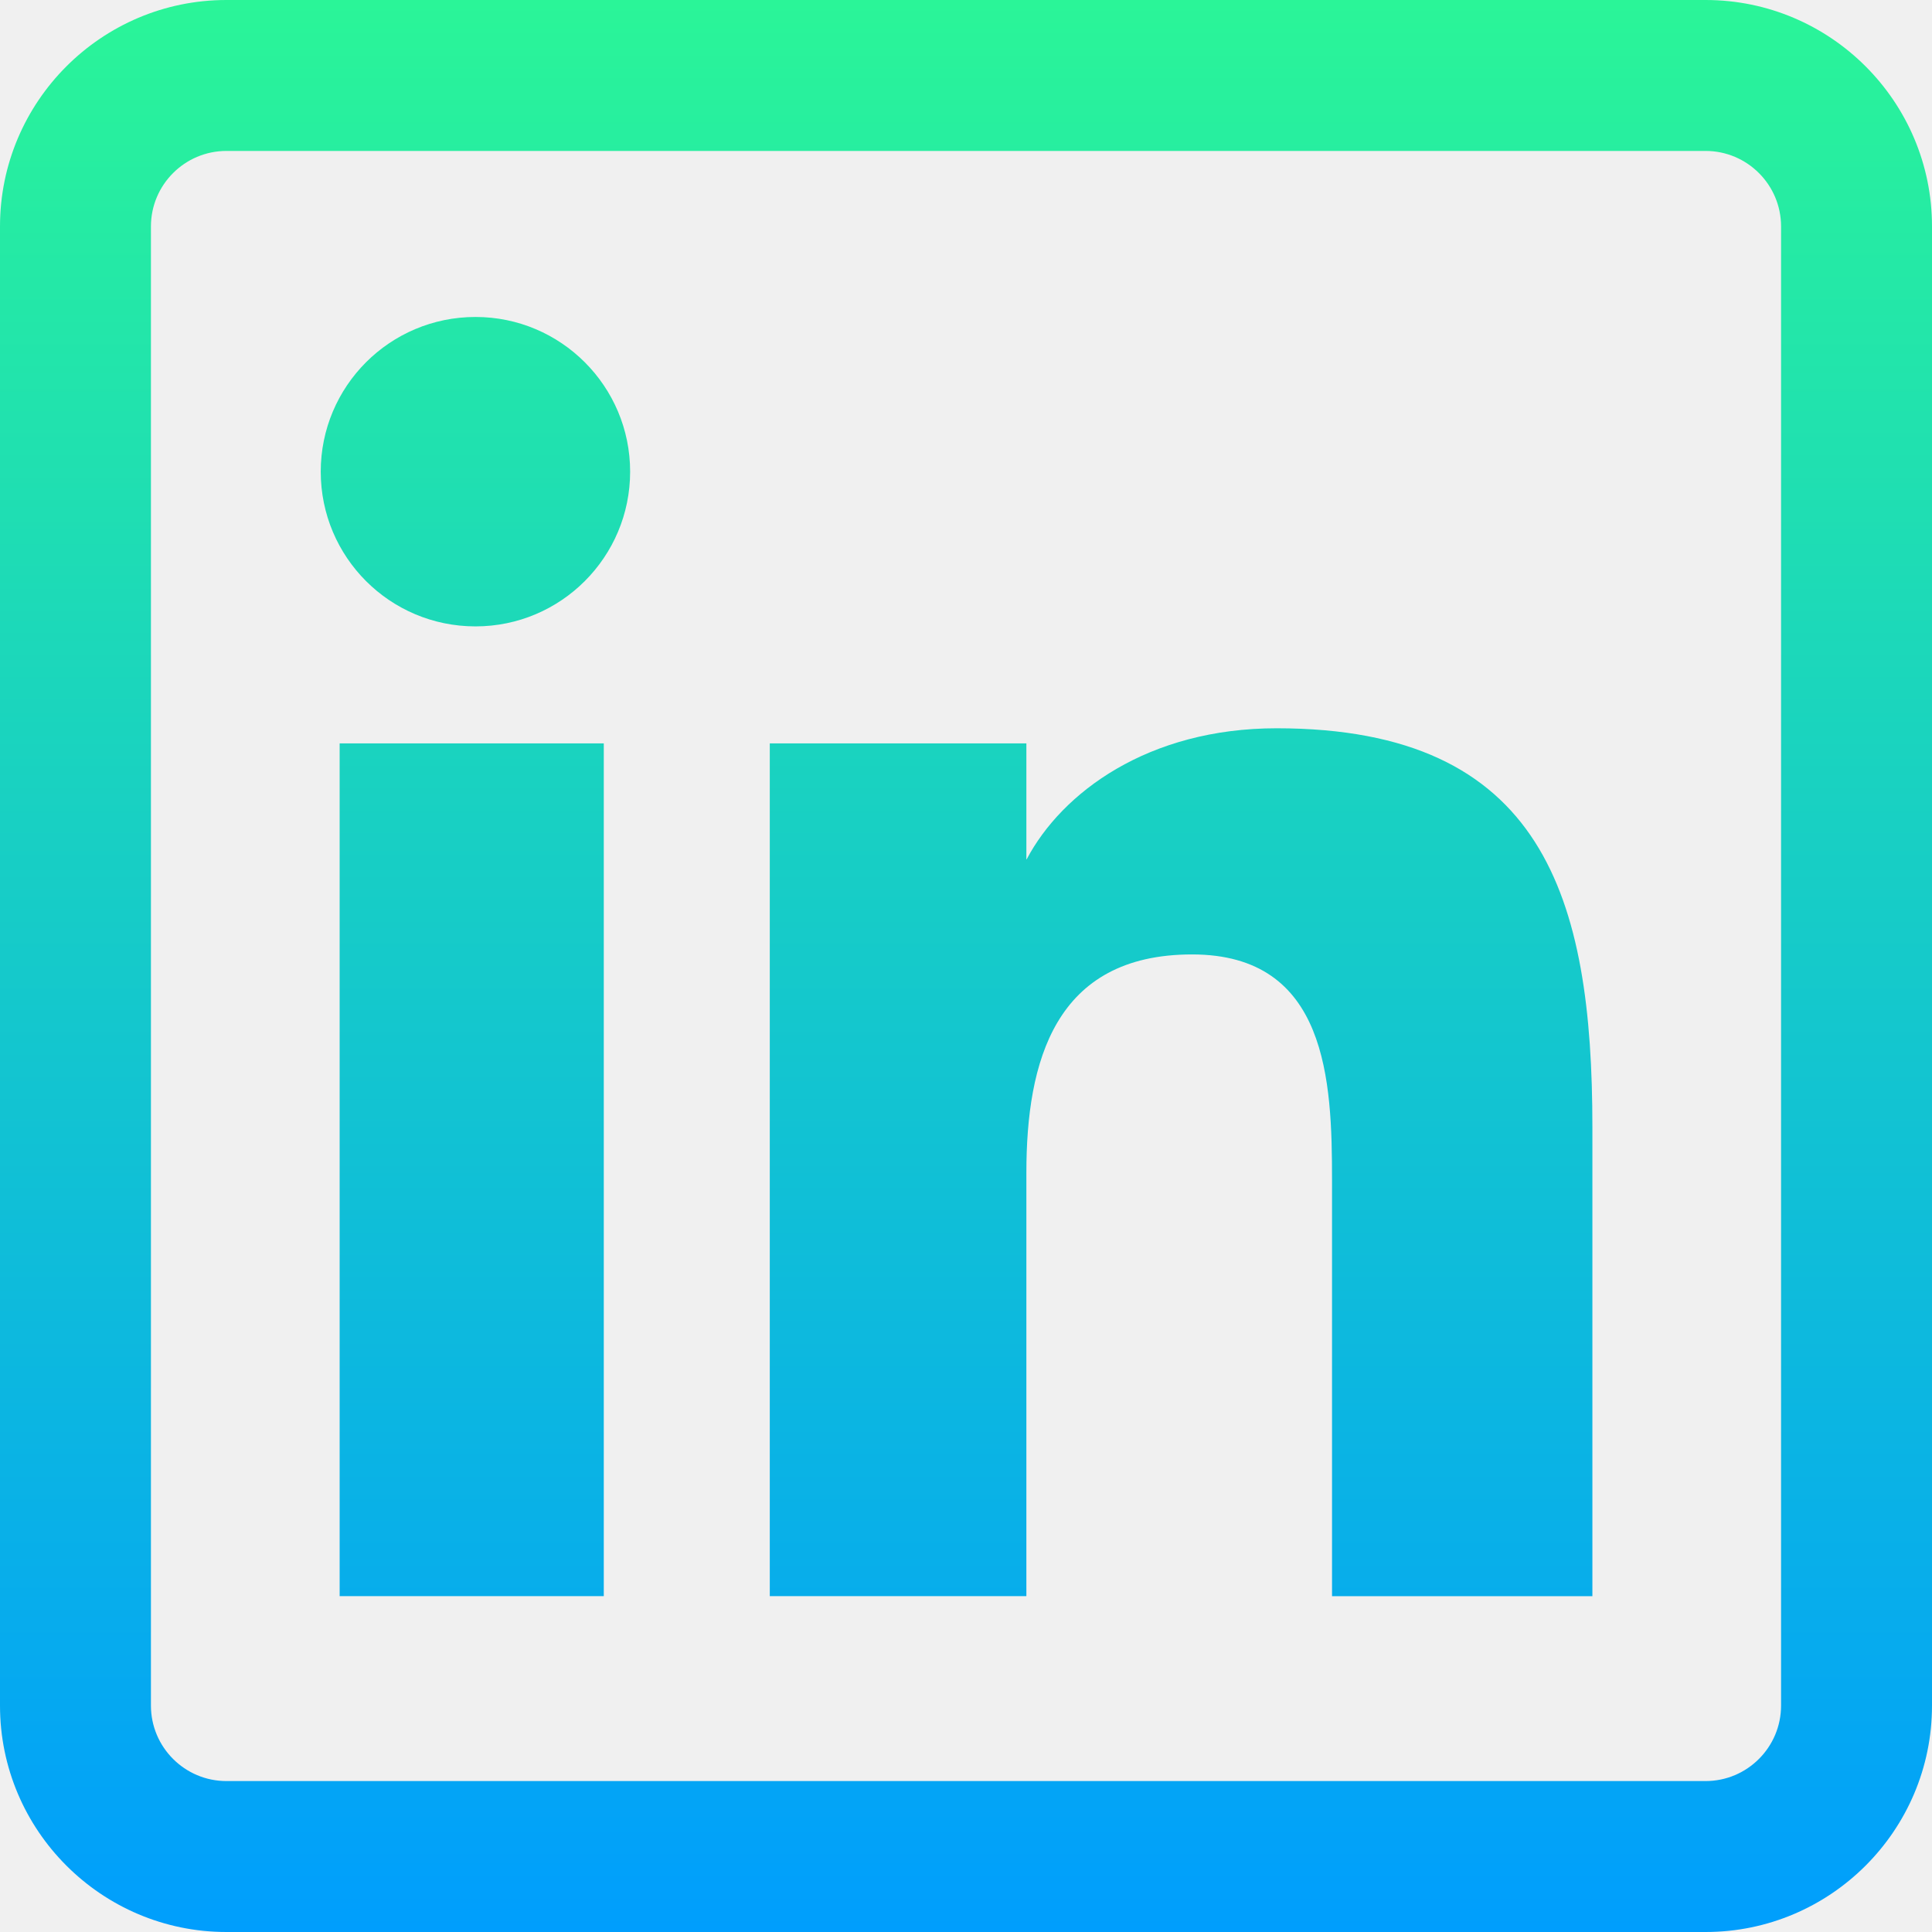
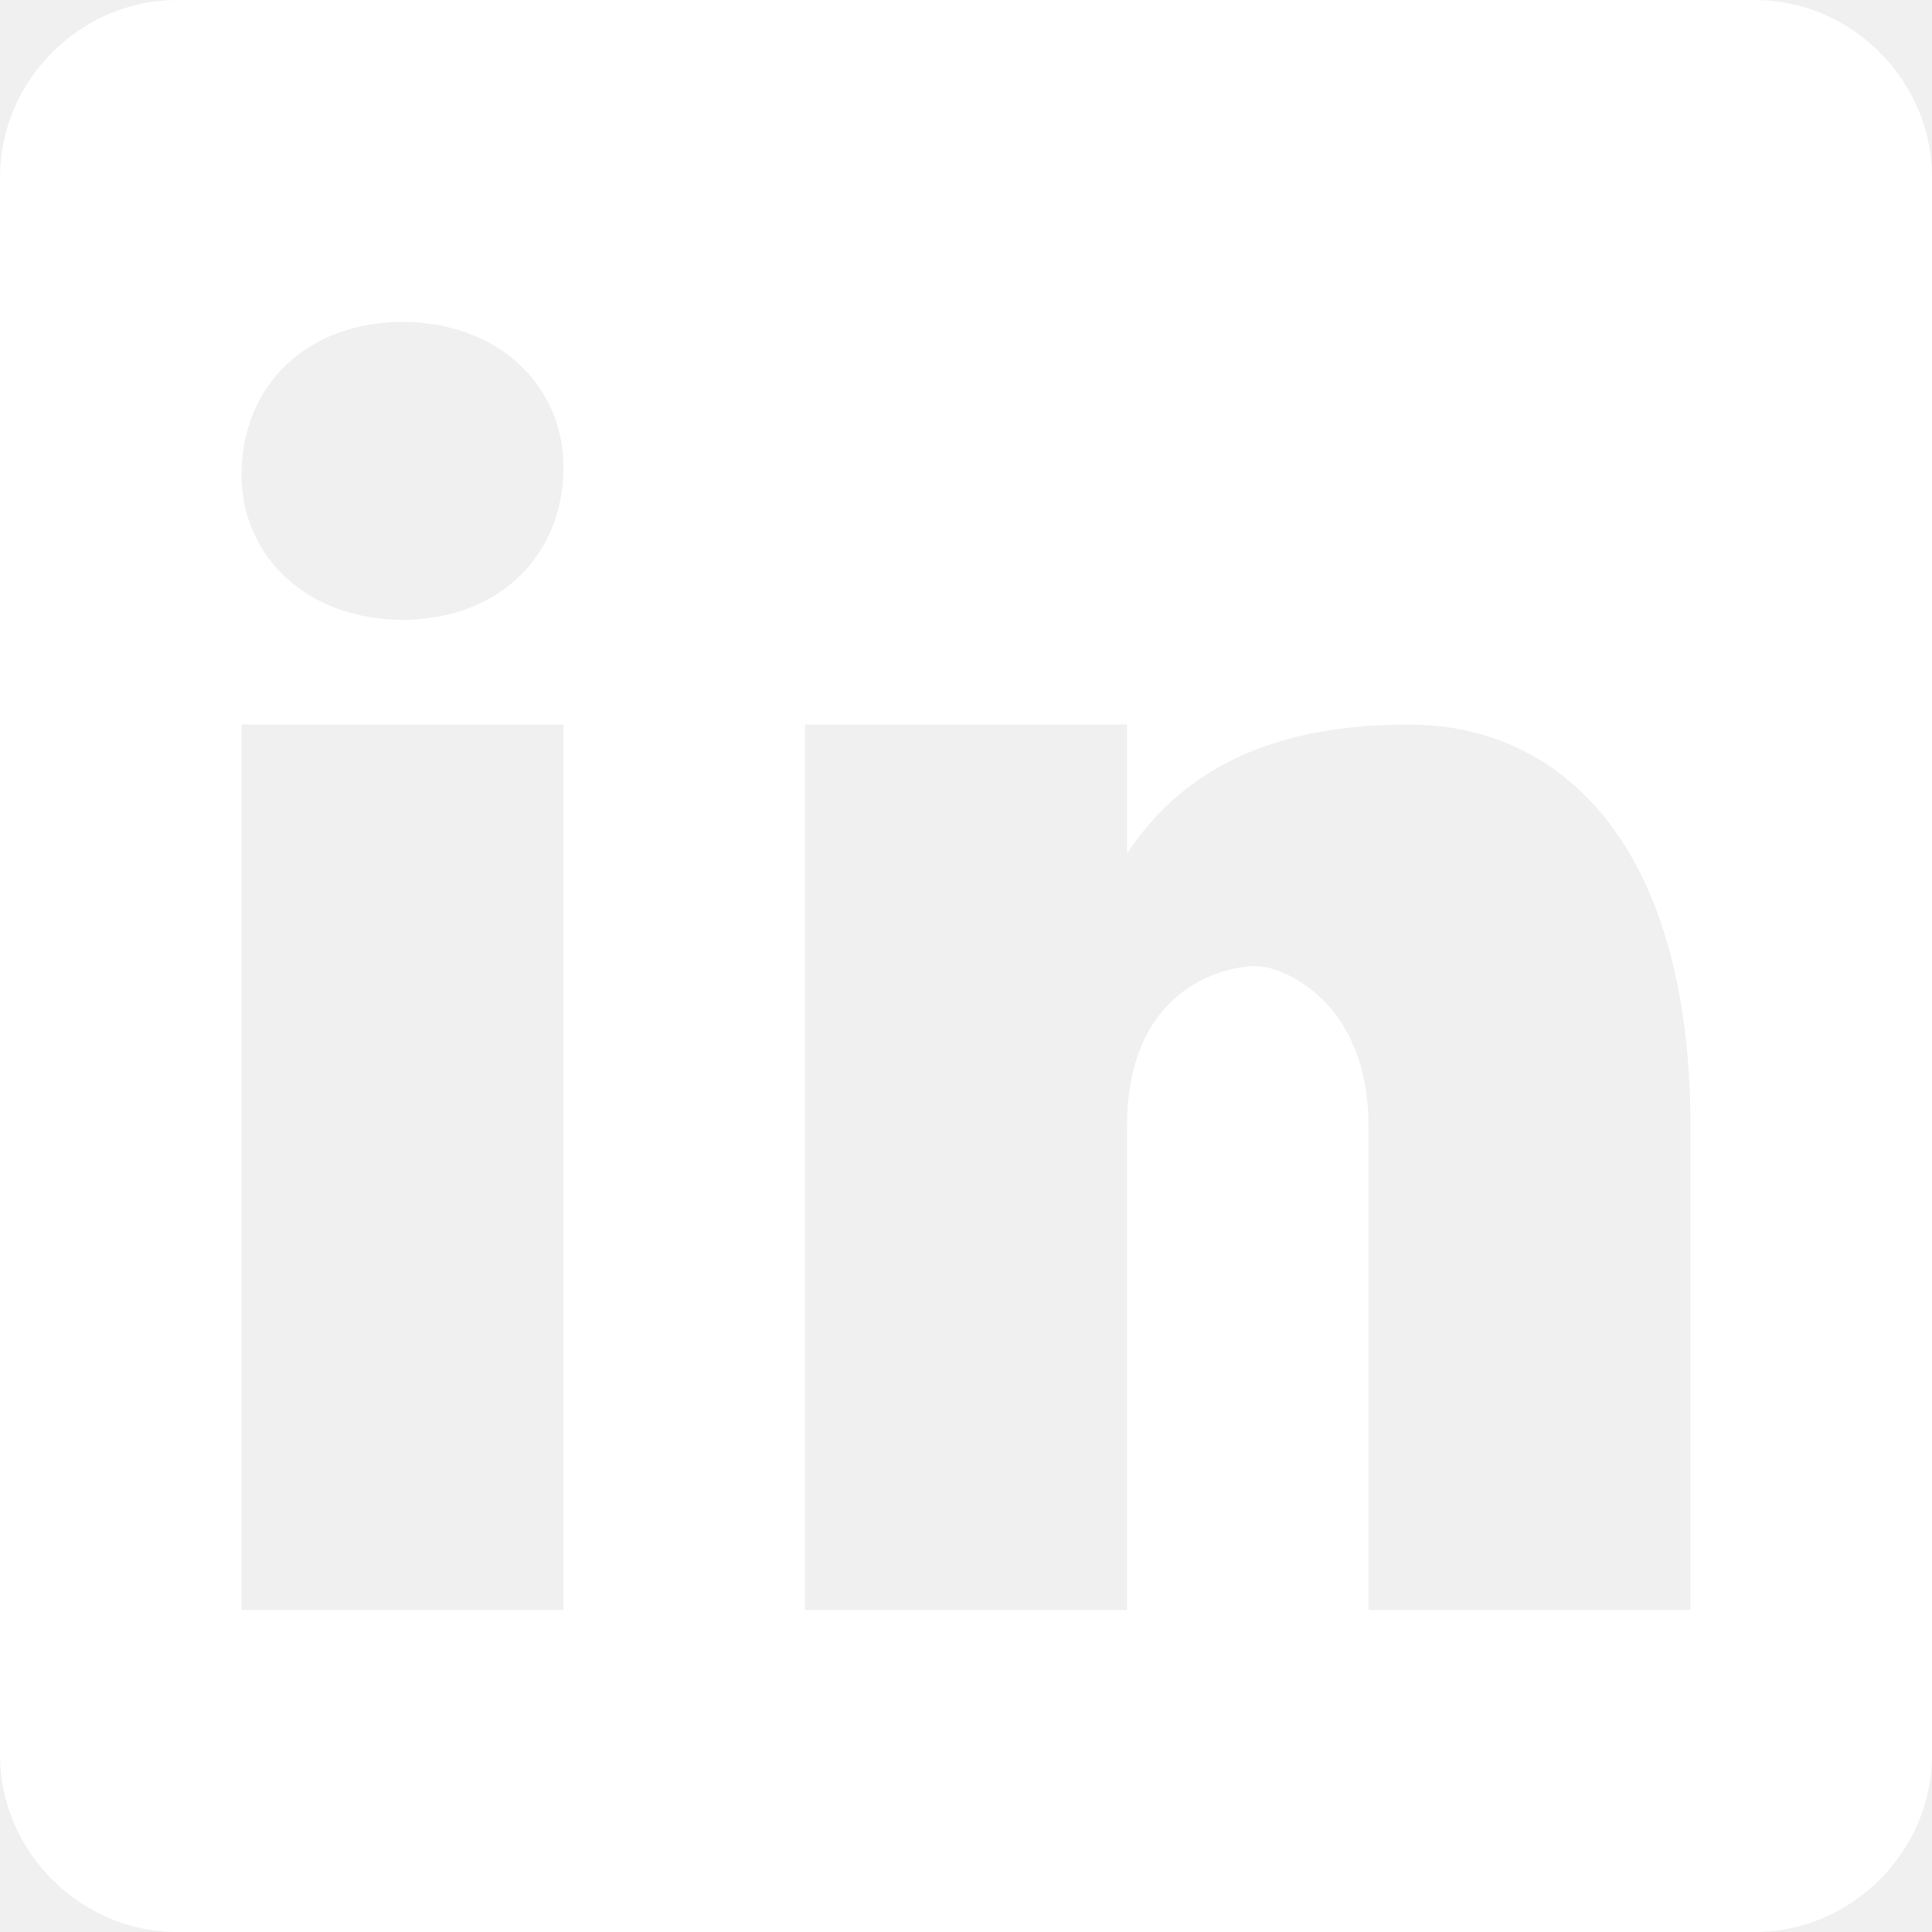
- <svg xmlns="http://www.w3.org/2000/svg" height="512pt" viewBox="0 0 512 512" width="512pt">
-   <linearGradient id="a" gradientUnits="userSpaceOnUse" x1="256" x2="256" y1="0" y2="512">
-     <stop offset="0" stop-color="#2af598" />
-     <stop offset="1" stop-color="#009efd" />
-   </linearGradient>
-   <path d="m160.008 423h-70v-226h70zm6.984-298.004c0-22.629-18.359-40.996-40.977-40.996-22.703 0-41.016 18.367-41.016 40.996 0 22.637 18.312 41.004 41.016 41.004 22.617 0 40.977-18.367 40.977-41.004zm255.008 173.668c0-60.668-12.816-105.664-83.688-105.664-34.055 0-56.914 17.031-66.246 34.742h-.066v-30.742h-68v226h68v-112.211c0-29.387 7.48-57.855 43.906-57.855 35.93 0 37.094 33.605 37.094 59.723v110.344h69zm90 153.336v-392c0-33.086-26.914-60-60-60h-392c-33.086 0-60 26.914-60 60v392c0 33.086 26.914 60 60 60h392c33.086 0 60-26.914 60-60zm-60-412c11.027 0 20 8.973 20 20v392c0 11.027-8.973 20-20 20h-392c-11.027 0-20-8.973-20-20v-392c0-11.027 8.973-20 20-20zm0 0" fill="url(#a)" />
+ <svg xmlns="http://www.w3.org/2000/svg" fill="#ffffff" viewBox="0 0 24 24" width="96px" height="96px">
+   <path d="M 21.801 0 L 2.199 0 C 1 0 0 1 0 2.199 L 0 21.801 C 0 23 1 24 2.199 24 L 21.801 24 C 23 24 24 23 24 21.801 L 24 2.199 C 24 1 23 0 21.801 0 Z M 7 20 L 3 20 L 3 9 L 7 9 Z M 5 7.699 C 3.801 7.699 3 6.898 3 5.898 C 3 4.801 3.801 4 5 4 C 6.199 4 7 4.801 7 5.801 C 7 6.898 6.199 7.699 5 7.699 Z M 21 20 L 17 20 L 17 14 C 17 12.398 15.898 12 15.602 12 C 15.301 12 14 12.199 14 14 C 14 14.199 14 20 14 20 L 10 20 L 10 9 L 14 9 L 14 10.602 C 14.602 9.699 15.602 9 17.5 9 C 19.398 9 21 10.5 21 14 Z" />
</svg>
